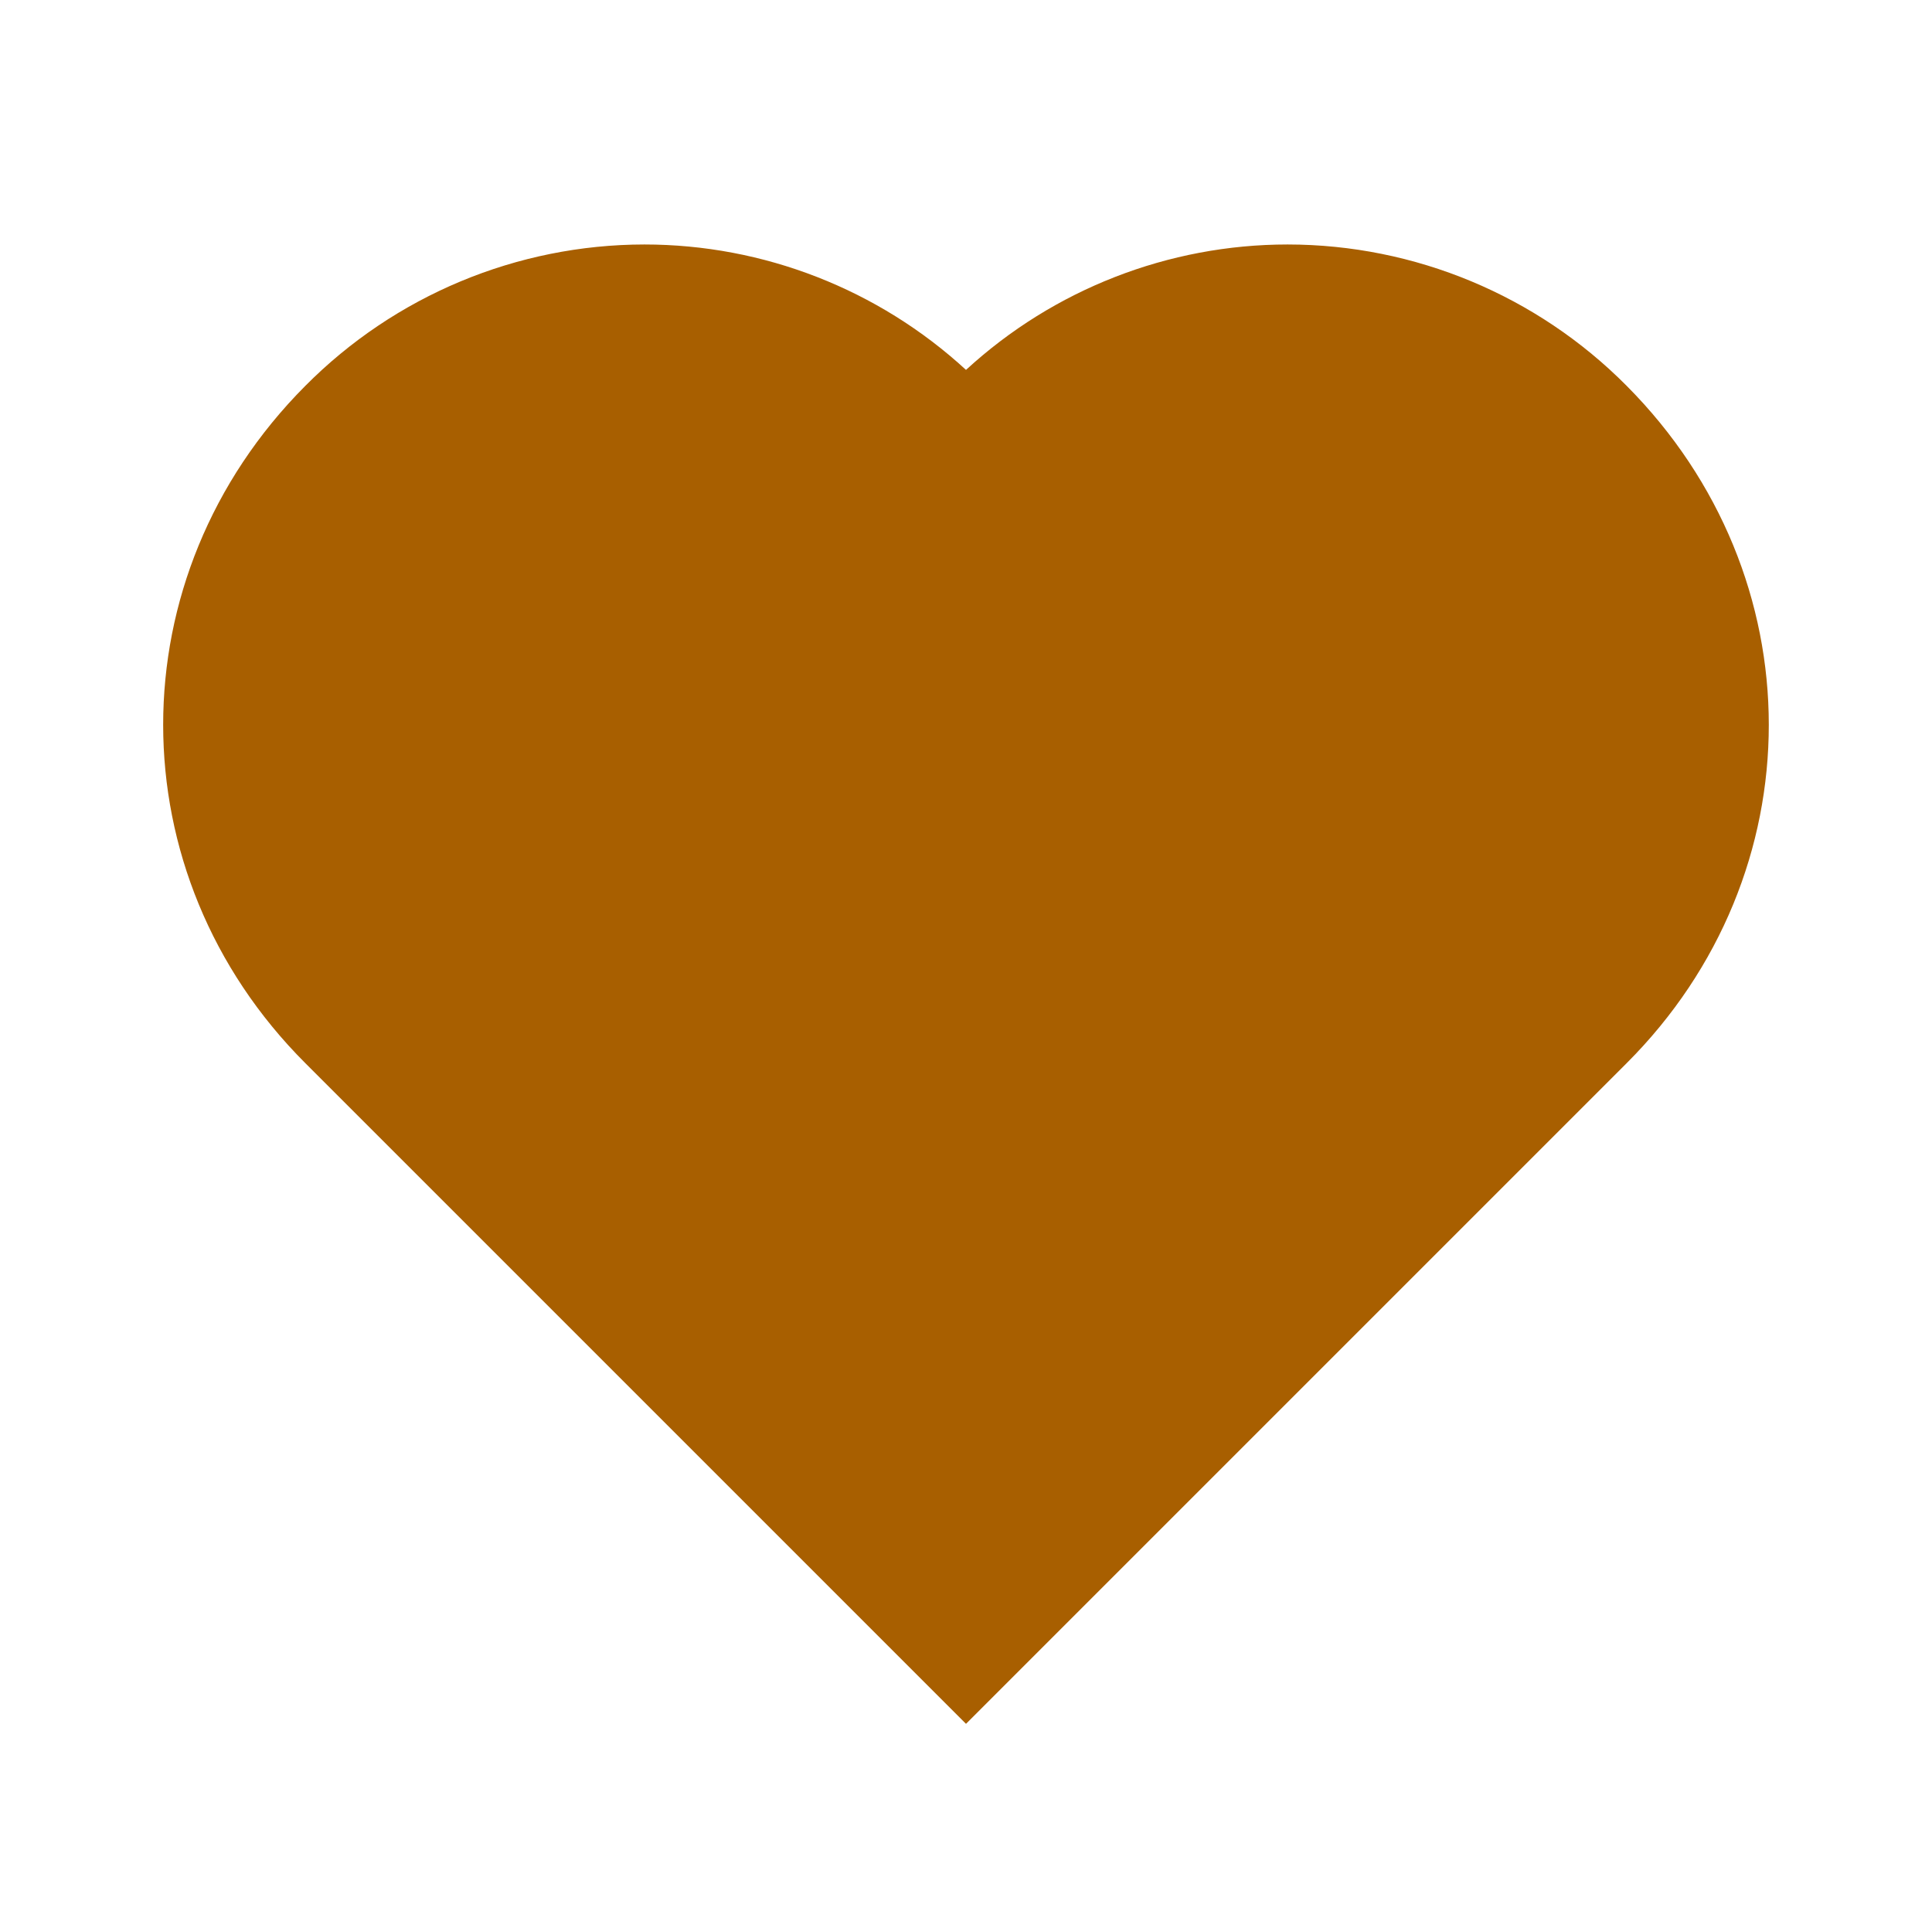
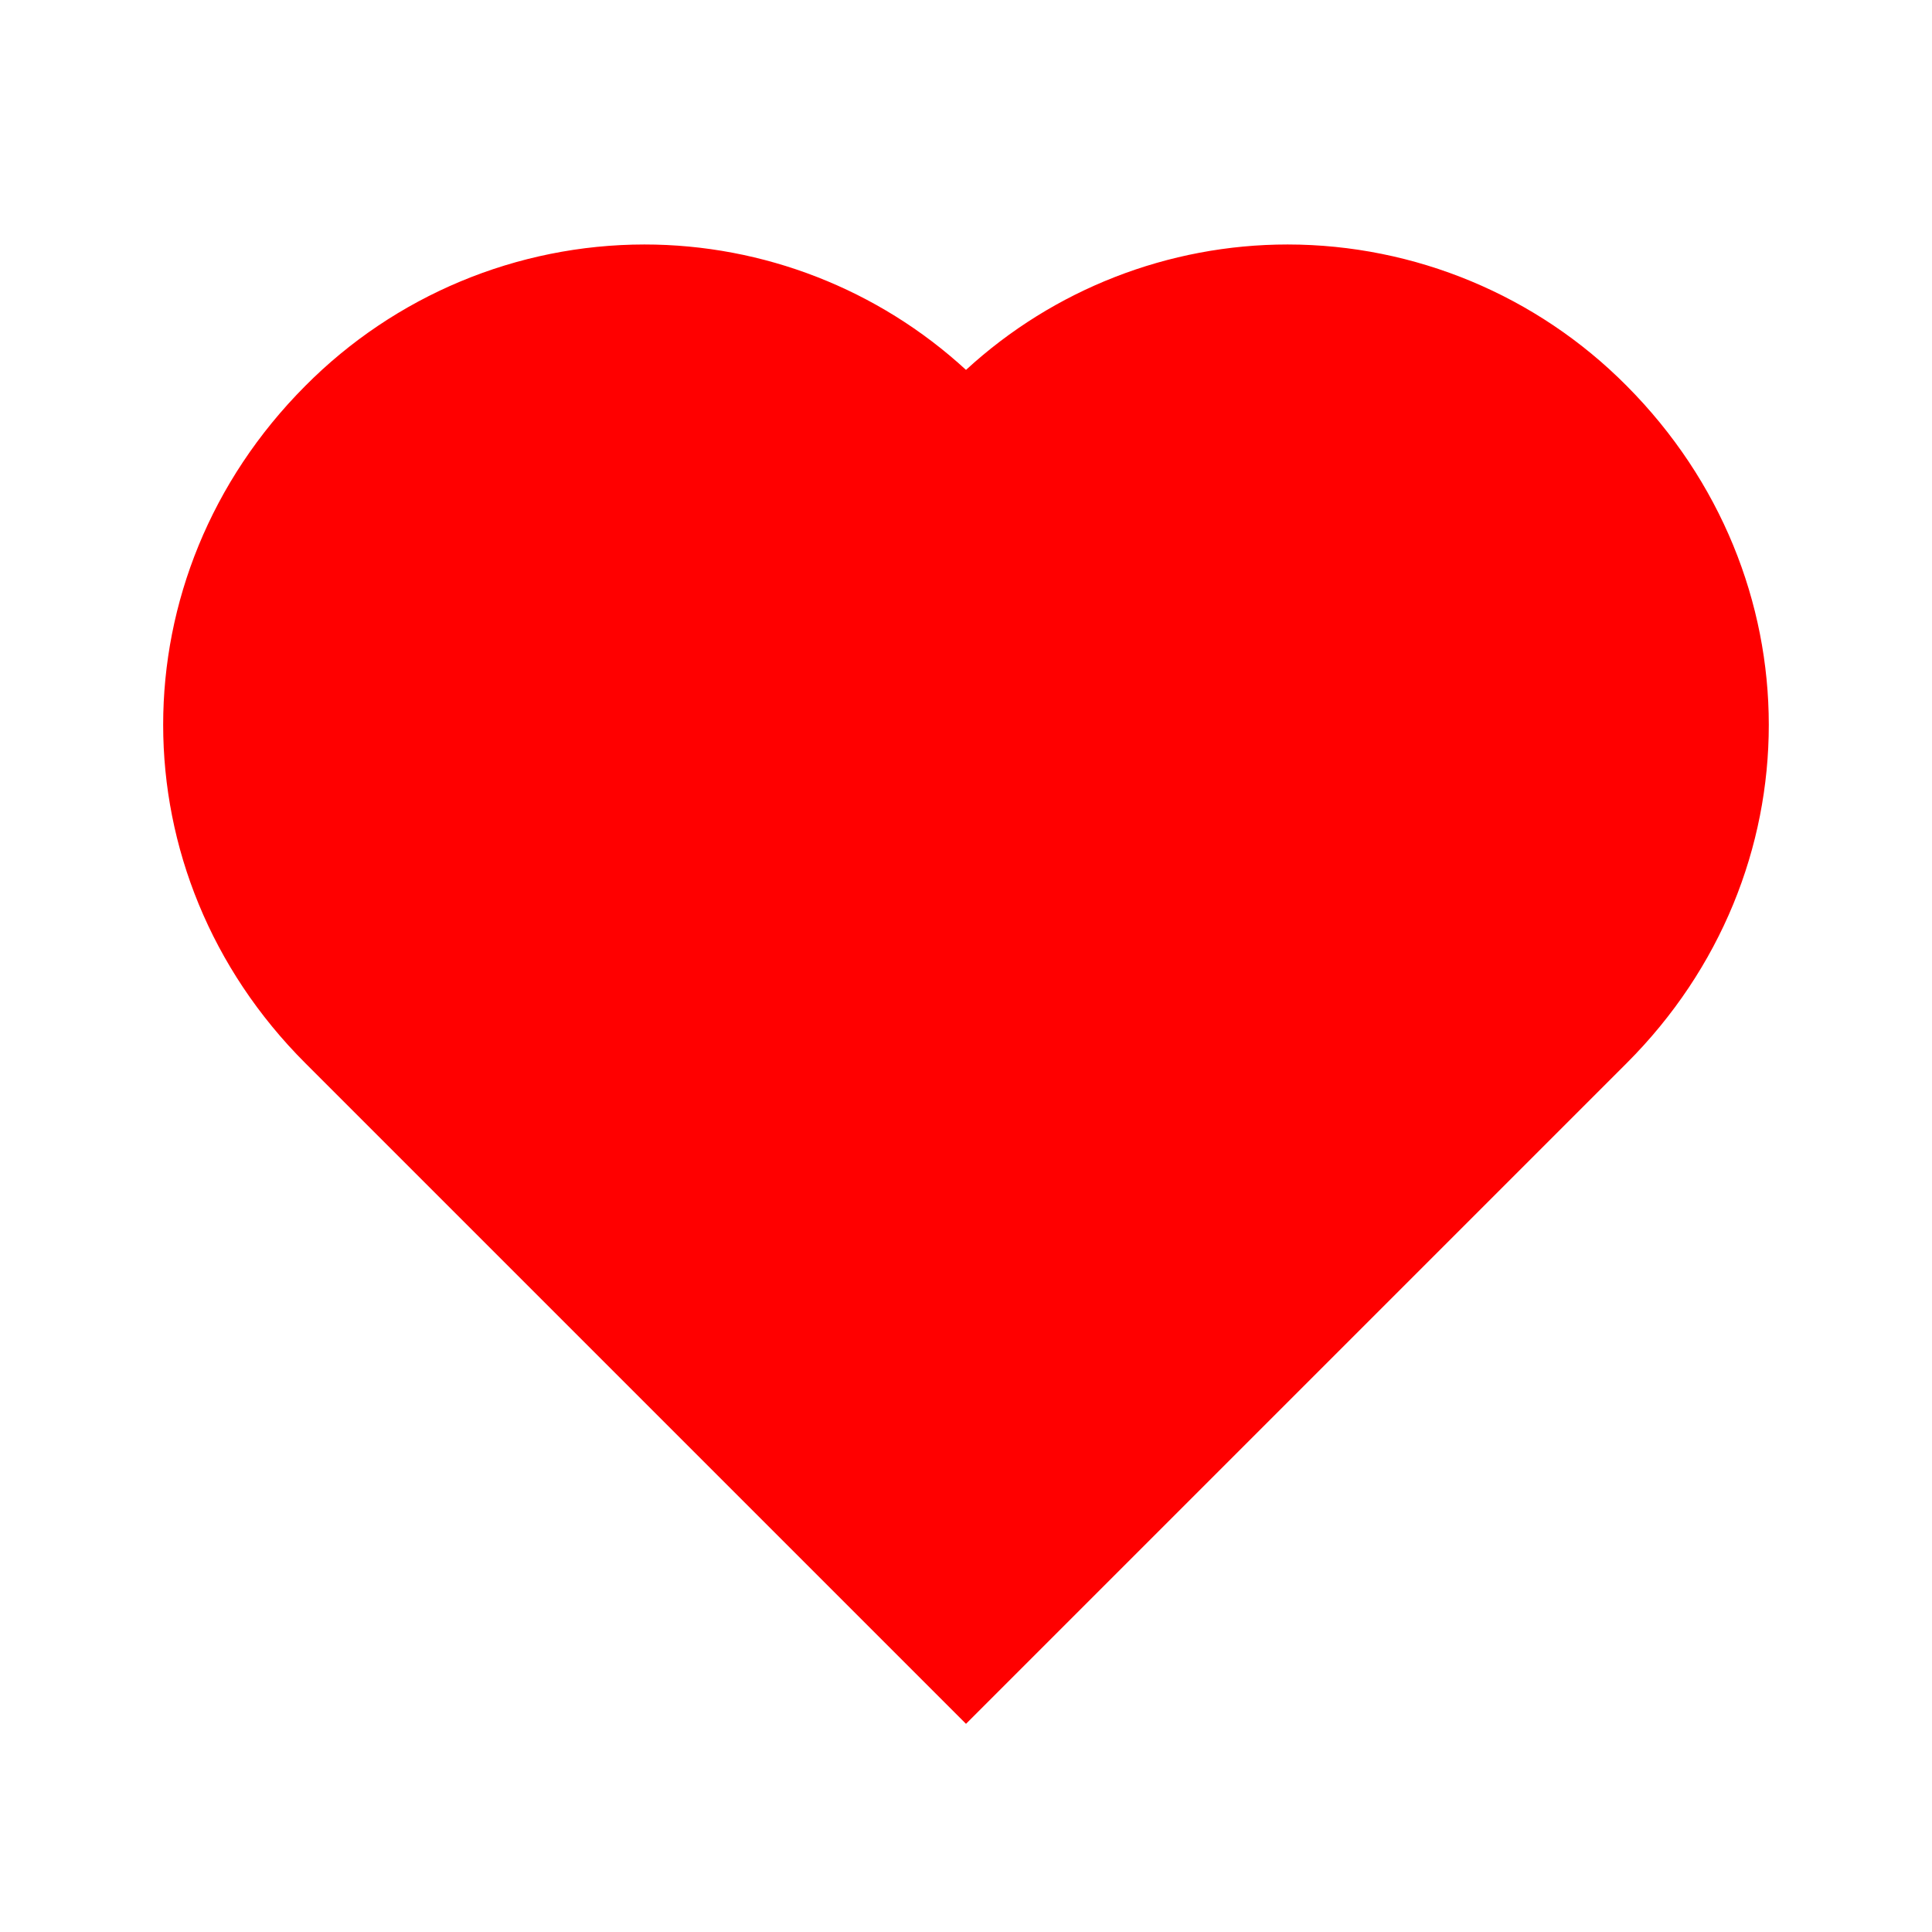
- <svg xmlns="http://www.w3.org/2000/svg" width="24" height="24" viewBox="0 0 24 24" style="fill: #a85f00;transform: ;msFilter:;">
+ <svg xmlns="http://www.w3.org/2000/svg" width="24" height="24" viewBox="0 0 24 24" style="fill: red; transform: ;msFilter:;">
  <path d="M20.205 4.791a5.938 5.938 0 0 0-4.209-1.754A5.906 5.906 0 0 0 12 4.595a5.904 5.904 0 0 0-3.996-1.558 5.942 5.942 0 0 0-4.213 1.758c-2.353 2.363-2.352 6.059.002 8.412L12 21.414l8.207-8.207c2.354-2.353 2.355-6.049-.002-8.416z" />
</svg>
